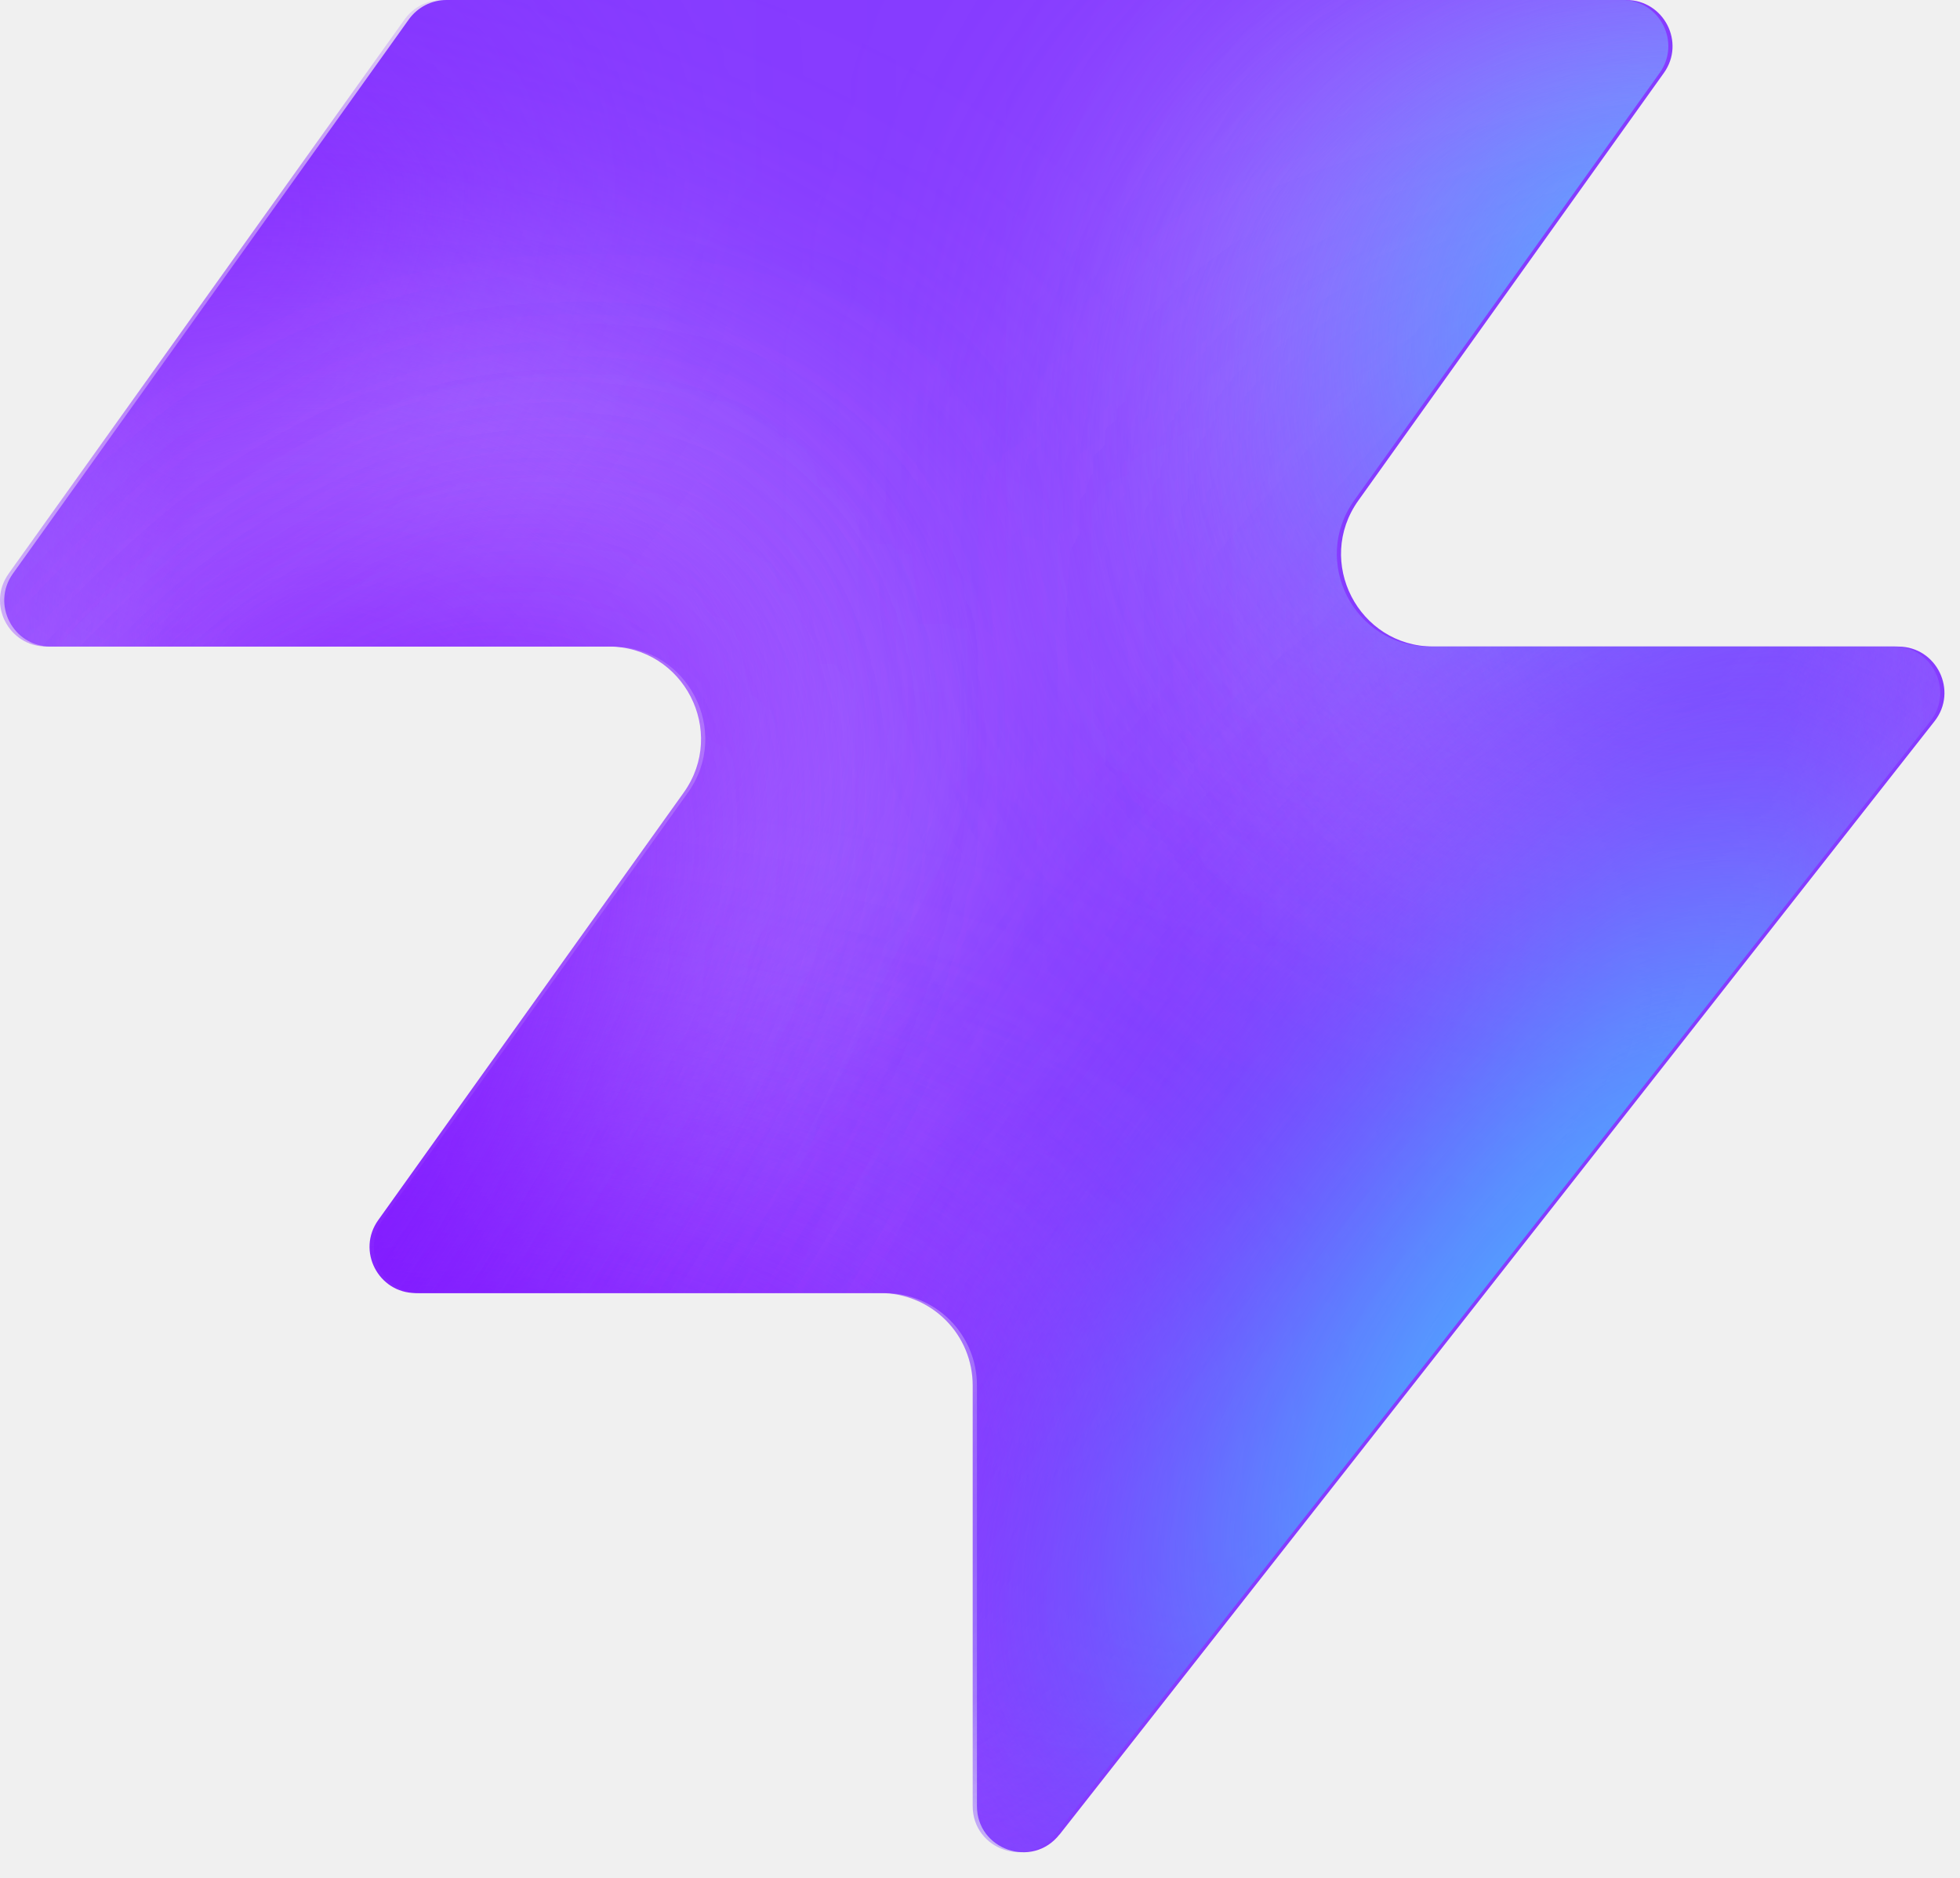
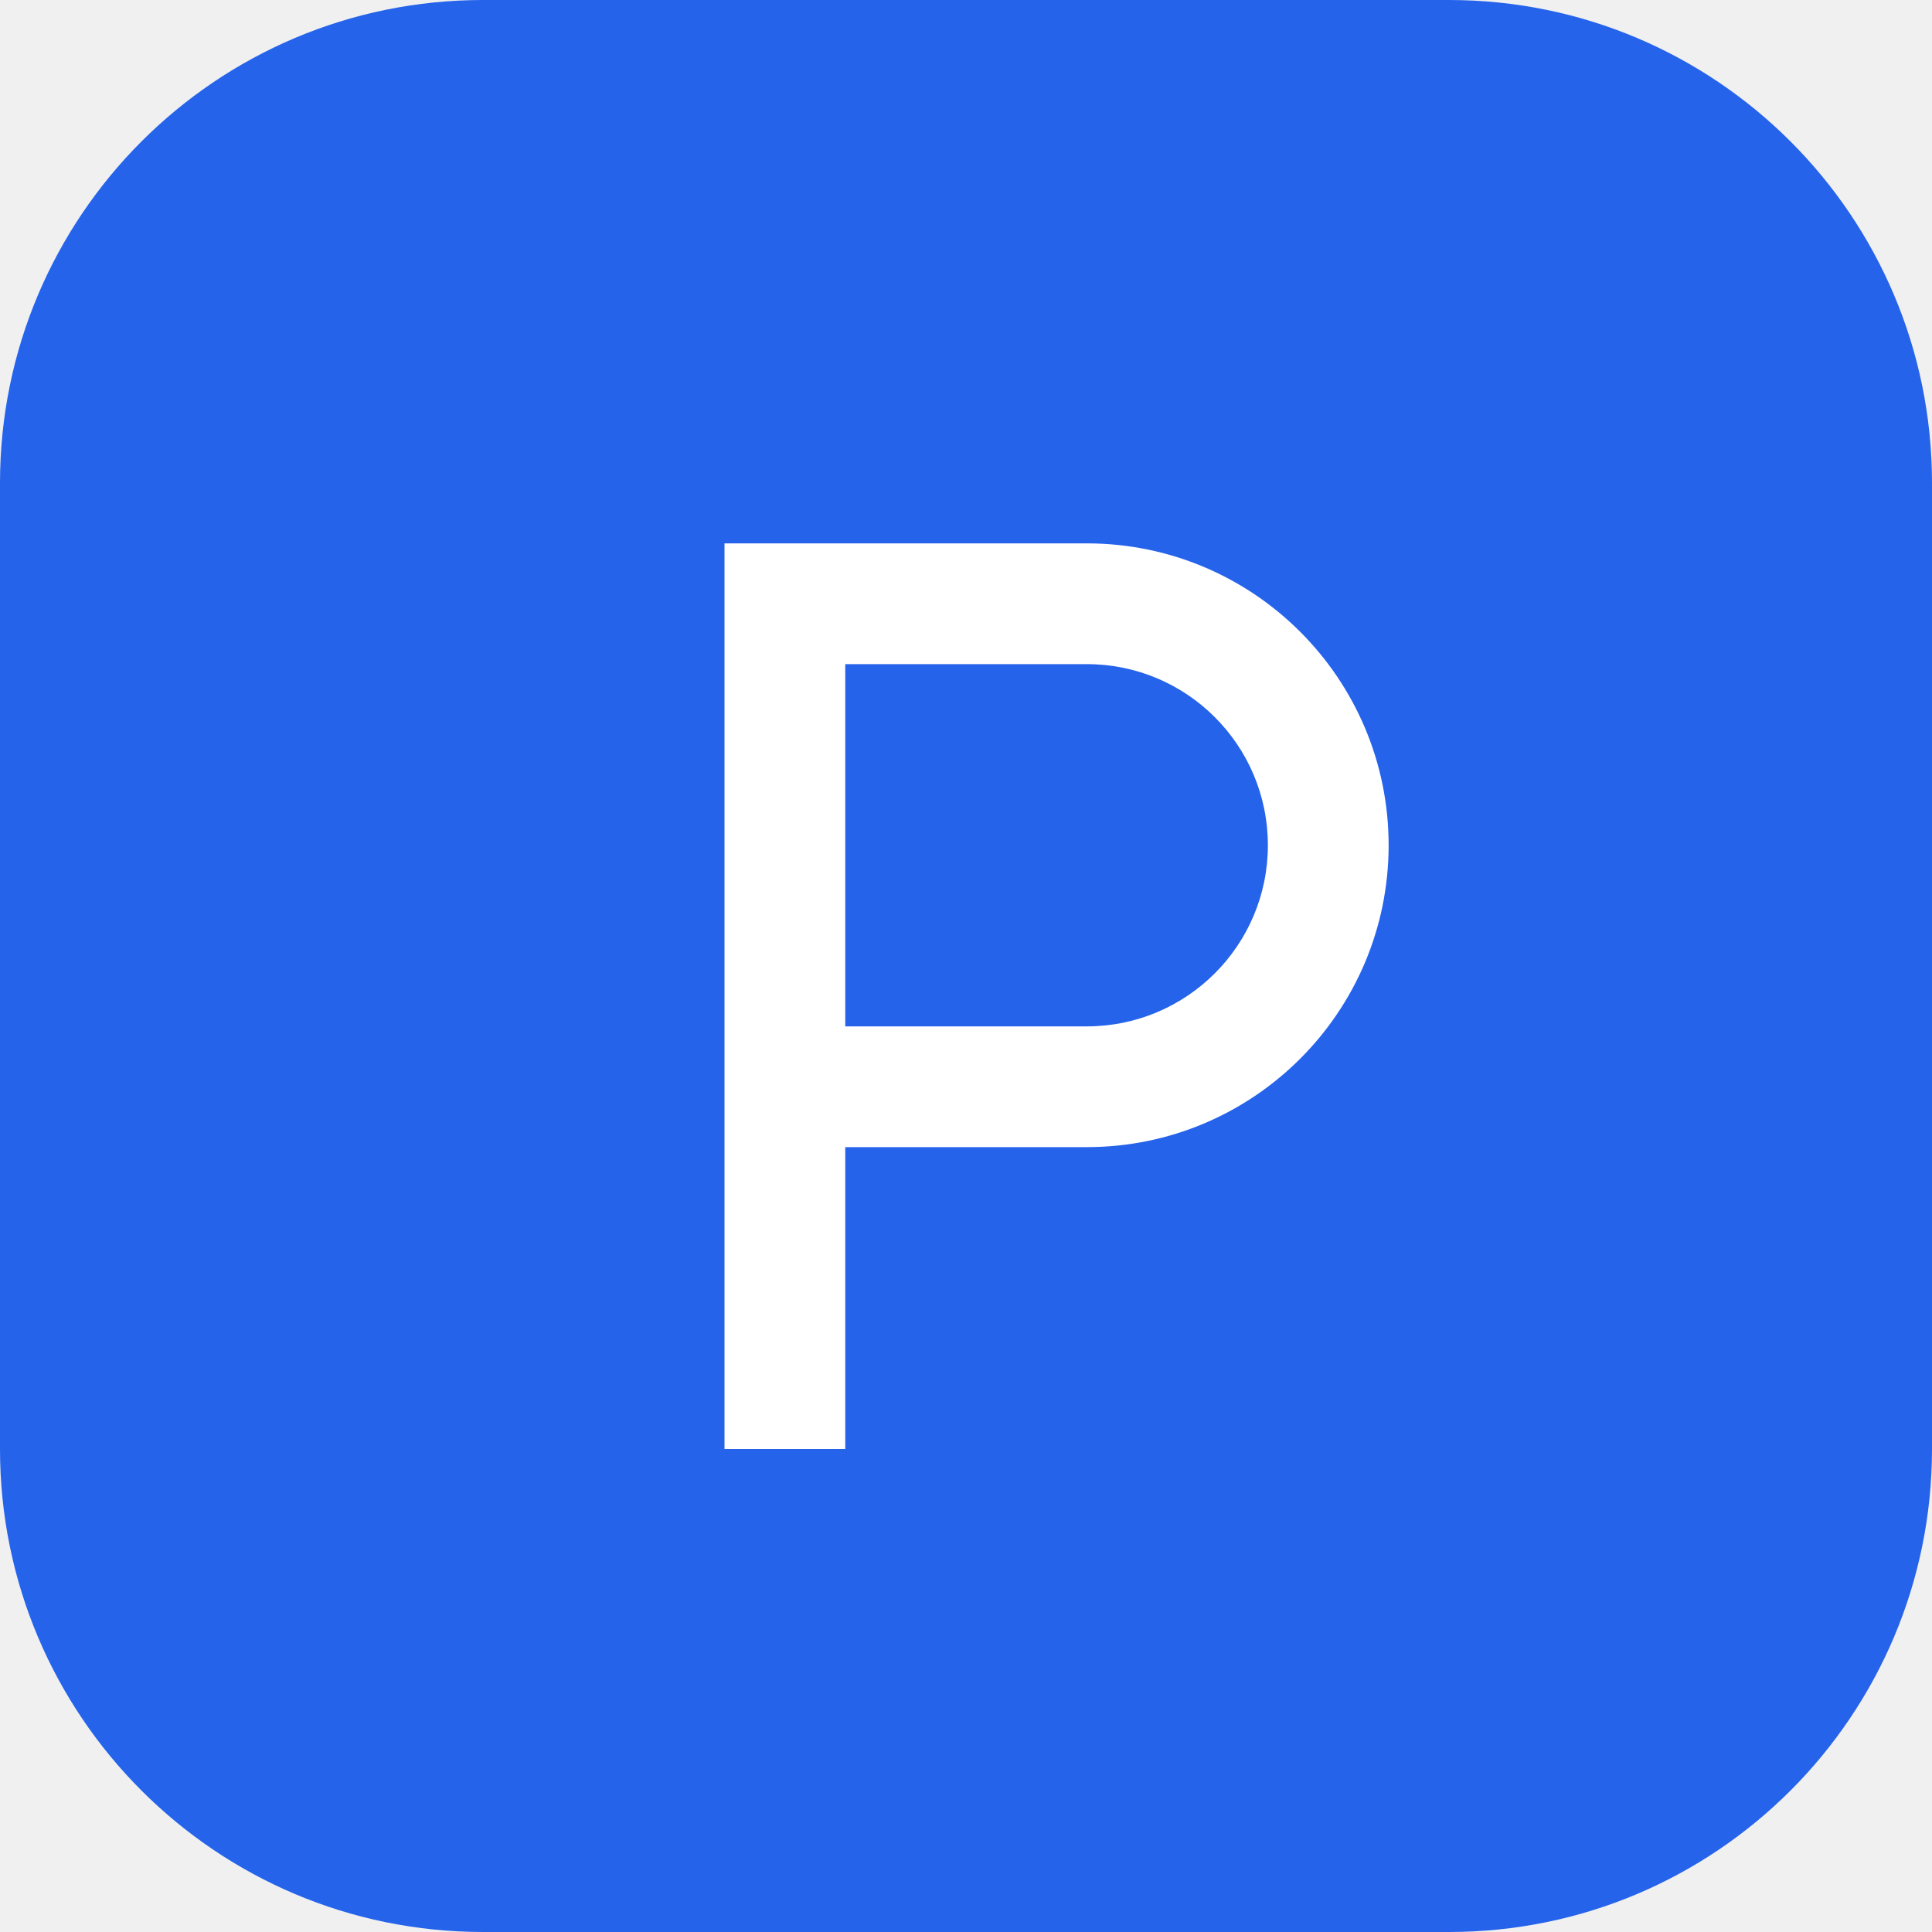
- <svg xmlns="http://www.w3.org/2000/svg" width="48" height="46" fill="none" viewBox="0 0 48 46">
-   <path fill="#863bff" d="M25.946 44.938c-.664.845-2.021.375-2.021-.698V33.937a2.26 2.26 0 0 0-2.262-2.262H10.287c-.92 0-1.456-1.04-.92-1.788l7.48-10.471c1.07-1.497 0-3.578-1.842-3.578H1.237c-.92 0-1.456-1.04-.92-1.788L10.013.474c.214-.297.556-.474.92-.474h28.894c.92 0 1.456 1.04.92 1.788l-7.48 10.471c-1.07 1.498 0 3.579 1.842 3.579h11.377c.943 0 1.473 1.088.89 1.83L25.947 44.94z" style="fill:#863bff;fill:color(display-p3 .525 .23 1);fill-opacity:1" />
-   <mask id="a" width="48" height="46" x="0" y="0" maskUnits="userSpaceOnUse" style="mask-type:alpha">
-     <path fill="#000" d="M25.842 44.938c-.664.844-2.021.375-2.021-.698V33.937a2.26 2.26 0 0 0-2.262-2.262H10.183c-.92 0-1.456-1.04-.92-1.788l7.48-10.471c1.07-1.498 0-3.579-1.842-3.579H1.133c-.92 0-1.456-1.04-.92-1.787L9.91.473c.214-.297.556-.474.92-.474h28.894c.92 0 1.456 1.04.92 1.788l-7.48 10.471c-1.07 1.498 0 3.578 1.842 3.578h11.377c.943 0 1.473 1.088.89 1.832L25.843 44.94z" style="fill:#000;fill-opacity:1" />
-   </mask>
-   <g mask="url(#a)">
-     <g filter="url(#b)">
-       <ellipse cx="5.508" cy="14.704" fill="#ede6ff" rx="5.508" ry="14.704" style="fill:#ede6ff;fill:color(display-p3 .927 .903 1);fill-opacity:1" transform="matrix(.00324 1 1 -.00324 -4.47 31.516)" />
-     </g>
-     <g filter="url(#c)">
-       <ellipse cx="10.399" cy="29.851" fill="#ede6ff" rx="10.399" ry="29.851" style="fill:#ede6ff;fill:color(display-p3 .927 .903 1);fill-opacity:1" transform="matrix(.00324 1 1 -.00324 -39.328 7.883)" />
-     </g>
-     <g filter="url(#d)">
-       <ellipse cx="5.508" cy="30.487" fill="#7e14ff" rx="5.508" ry="30.487" style="fill:#7e14ff;fill:color(display-p3 .492 .077 1);fill-opacity:1" transform="rotate(89.814 -25.913 -14.639)scale(1 -1)" />
-     </g>
-     <g filter="url(#e)">
-       <ellipse cx="5.508" cy="30.599" fill="#7e14ff" rx="5.508" ry="30.599" style="fill:#7e14ff;fill:color(display-p3 .492 .077 1);fill-opacity:1" transform="rotate(89.814 -32.644 -3.334)scale(1 -1)" />
-     </g>
-     <g filter="url(#f)">
-       <ellipse cx="5.508" cy="30.599" fill="#7e14ff" rx="5.508" ry="30.599" style="fill:#7e14ff;fill:color(display-p3 .492 .077 1);fill-opacity:1" transform="matrix(.00324 1 1 -.00324 -34.34 30.47)" />
-     </g>
-     <g filter="url(#g)">
-       <ellipse cx="14.072" cy="22.078" fill="#ede6ff" rx="14.072" ry="22.078" style="fill:#ede6ff;fill:color(display-p3 .927 .903 1);fill-opacity:1" transform="rotate(93.35 24.506 48.493)scale(-1 1)" />
-     </g>
-     <g filter="url(#h)">
-       <ellipse cx="3.47" cy="21.501" fill="#7e14ff" rx="3.47" ry="21.501" style="fill:#7e14ff;fill:color(display-p3 .492 .077 1);fill-opacity:1" transform="rotate(89.009 28.708 47.59)scale(-1 1)" />
-     </g>
-     <g filter="url(#i)">
-       <ellipse cx="3.47" cy="21.501" fill="#7e14ff" rx="3.47" ry="21.501" style="fill:#7e14ff;fill:color(display-p3 .492 .077 1);fill-opacity:1" transform="rotate(89.009 28.708 47.59)scale(-1 1)" />
-     </g>
-     <g filter="url(#j)">
-       <ellipse cx=".387" cy="8.972" fill="#7e14ff" rx="4.407" ry="29.108" style="fill:#7e14ff;fill:color(display-p3 .492 .077 1);fill-opacity:1" transform="rotate(39.51 .387 8.972)" />
-     </g>
-     <g filter="url(#k)">
-       <ellipse cx="47.523" cy="-6.092" fill="#7e14ff" rx="4.407" ry="29.108" style="fill:#7e14ff;fill:color(display-p3 .492 .077 1);fill-opacity:1" transform="rotate(37.892 47.523 -6.092)" />
-     </g>
-     <g filter="url(#l)">
-       <ellipse cx="41.412" cy="6.333" fill="#47bfff" rx="5.971" ry="9.665" style="fill:#47bfff;fill:color(display-p3 .28 .748 1);fill-opacity:1" transform="rotate(37.892 41.412 6.333)" />
-     </g>
-     <g filter="url(#m)">
-       <ellipse cx="-1.879" cy="38.332" fill="#7e14ff" rx="4.407" ry="29.108" style="fill:#7e14ff;fill:color(display-p3 .492 .077 1);fill-opacity:1" transform="rotate(37.892 -1.88 38.332)" />
-     </g>
-     <g filter="url(#n)">
-       <ellipse cx="-1.879" cy="38.332" fill="#7e14ff" rx="4.407" ry="29.108" style="fill:#7e14ff;fill:color(display-p3 .492 .077 1);fill-opacity:1" transform="rotate(37.892 -1.88 38.332)" />
-     </g>
-     <g filter="url(#o)">
-       <ellipse cx="35.651" cy="29.907" fill="#7e14ff" rx="4.407" ry="29.108" style="fill:#7e14ff;fill:color(display-p3 .492 .077 1);fill-opacity:1" transform="rotate(37.892 35.651 29.907)" />
-     </g>
-     <g filter="url(#p)">
-       <ellipse cx="38.418" cy="32.4" fill="#47bfff" rx="5.971" ry="15.297" style="fill:#47bfff;fill:color(display-p3 .28 .748 1);fill-opacity:1" transform="rotate(37.892 38.418 32.4)" />
-     </g>
-   </g>
-   <defs>
-     <filter id="b" width="60.045" height="41.654" x="-19.77" y="16.149" color-interpolation-filters="sRGB" filterUnits="userSpaceOnUse">
-       <feFlood flood-opacity="0" result="BackgroundImageFix" />
-       <feBlend in="SourceGraphic" in2="BackgroundImageFix" result="shape" />
-       <feGaussianBlur result="effect1_foregroundBlur_2002_17158" stdDeviation="7.659" />
-     </filter>
-     <filter id="c" width="90.34" height="51.437" x="-54.613" y="-7.533" color-interpolation-filters="sRGB" filterUnits="userSpaceOnUse">
-       <feFlood flood-opacity="0" result="BackgroundImageFix" />
-       <feBlend in="SourceGraphic" in2="BackgroundImageFix" result="shape" />
-       <feGaussianBlur result="effect1_foregroundBlur_2002_17158" stdDeviation="7.659" />
-     </filter>
-     <filter id="d" width="79.355" height="29.4" x="-49.64" y="2.03" color-interpolation-filters="sRGB" filterUnits="userSpaceOnUse">
-       <feFlood flood-opacity="0" result="BackgroundImageFix" />
-       <feBlend in="SourceGraphic" in2="BackgroundImageFix" result="shape" />
-       <feGaussianBlur result="effect1_foregroundBlur_2002_17158" stdDeviation="4.596" />
-     </filter>
-     <filter id="e" width="79.579" height="29.4" x="-45.045" y="20.029" color-interpolation-filters="sRGB" filterUnits="userSpaceOnUse">
-       <feFlood flood-opacity="0" result="BackgroundImageFix" />
-       <feBlend in="SourceGraphic" in2="BackgroundImageFix" result="shape" />
-       <feGaussianBlur result="effect1_foregroundBlur_2002_17158" stdDeviation="4.596" />
-     </filter>
-     <filter id="f" width="79.579" height="29.4" x="-43.513" y="21.178" color-interpolation-filters="sRGB" filterUnits="userSpaceOnUse">
-       <feFlood flood-opacity="0" result="BackgroundImageFix" />
-       <feBlend in="SourceGraphic" in2="BackgroundImageFix" result="shape" />
-       <feGaussianBlur result="effect1_foregroundBlur_2002_17158" stdDeviation="4.596" />
-     </filter>
-     <filter id="g" width="74.749" height="58.852" x="15.756" y="-17.901" color-interpolation-filters="sRGB" filterUnits="userSpaceOnUse">
-       <feFlood flood-opacity="0" result="BackgroundImageFix" />
-       <feBlend in="SourceGraphic" in2="BackgroundImageFix" result="shape" />
-       <feGaussianBlur result="effect1_foregroundBlur_2002_17158" stdDeviation="7.659" />
-     </filter>
-     <filter id="h" width="61.377" height="25.362" x="23.548" y="2.284" color-interpolation-filters="sRGB" filterUnits="userSpaceOnUse">
-       <feFlood flood-opacity="0" result="BackgroundImageFix" />
-       <feBlend in="SourceGraphic" in2="BackgroundImageFix" result="shape" />
-       <feGaussianBlur result="effect1_foregroundBlur_2002_17158" stdDeviation="4.596" />
-     </filter>
-     <filter id="i" width="61.377" height="25.362" x="23.548" y="2.284" color-interpolation-filters="sRGB" filterUnits="userSpaceOnUse">
-       <feFlood flood-opacity="0" result="BackgroundImageFix" />
-       <feBlend in="SourceGraphic" in2="BackgroundImageFix" result="shape" />
-       <feGaussianBlur result="effect1_foregroundBlur_2002_17158" stdDeviation="4.596" />
-     </filter>
-     <filter id="j" width="56.045" height="63.649" x="-27.636" y="-22.853" color-interpolation-filters="sRGB" filterUnits="userSpaceOnUse">
-       <feFlood flood-opacity="0" result="BackgroundImageFix" />
-       <feBlend in="SourceGraphic" in2="BackgroundImageFix" result="shape" />
-       <feGaussianBlur result="effect1_foregroundBlur_2002_17158" stdDeviation="4.596" />
-     </filter>
-     <filter id="k" width="54.814" height="64.646" x="20.116" y="-38.415" color-interpolation-filters="sRGB" filterUnits="userSpaceOnUse">
-       <feFlood flood-opacity="0" result="BackgroundImageFix" />
-       <feBlend in="SourceGraphic" in2="BackgroundImageFix" result="shape" />
-       <feGaussianBlur result="effect1_foregroundBlur_2002_17158" stdDeviation="4.596" />
-     </filter>
-     <filter id="l" width="33.541" height="35.313" x="24.641" y="-11.323" color-interpolation-filters="sRGB" filterUnits="userSpaceOnUse">
-       <feFlood flood-opacity="0" result="BackgroundImageFix" />
-       <feBlend in="SourceGraphic" in2="BackgroundImageFix" result="shape" />
-       <feGaussianBlur result="effect1_foregroundBlur_2002_17158" stdDeviation="4.596" />
-     </filter>
-     <filter id="m" width="54.814" height="64.646" x="-29.286" y="6.009" color-interpolation-filters="sRGB" filterUnits="userSpaceOnUse">
-       <feFlood flood-opacity="0" result="BackgroundImageFix" />
-       <feBlend in="SourceGraphic" in2="BackgroundImageFix" result="shape" />
-       <feGaussianBlur result="effect1_foregroundBlur_2002_17158" stdDeviation="4.596" />
-     </filter>
-     <filter id="n" width="54.814" height="64.646" x="-29.286" y="6.009" color-interpolation-filters="sRGB" filterUnits="userSpaceOnUse">
-       <feFlood flood-opacity="0" result="BackgroundImageFix" />
-       <feBlend in="SourceGraphic" in2="BackgroundImageFix" result="shape" />
-       <feGaussianBlur result="effect1_foregroundBlur_2002_17158" stdDeviation="4.596" />
-     </filter>
-     <filter id="o" width="54.814" height="64.646" x="8.244" y="-2.416" color-interpolation-filters="sRGB" filterUnits="userSpaceOnUse">
-       <feFlood flood-opacity="0" result="BackgroundImageFix" />
-       <feBlend in="SourceGraphic" in2="BackgroundImageFix" result="shape" />
-       <feGaussianBlur result="effect1_foregroundBlur_2002_17158" stdDeviation="4.596" />
-     </filter>
-     <filter id="p" width="39.409" height="43.623" x="18.713" y="10.588" color-interpolation-filters="sRGB" filterUnits="userSpaceOnUse">
-       <feFlood flood-opacity="0" result="BackgroundImageFix" />
-       <feBlend in="SourceGraphic" in2="BackgroundImageFix" result="shape" />
-       <feGaussianBlur result="effect1_foregroundBlur_2002_17158" stdDeviation="4.596" />
-     </filter>
-   </defs>
+ <svg xmlns="http://www.w3.org/2000/svg" width="32" height="32" viewBox="0 0 32 32">
+   <rect width="32" height="32" rx="8" fill="#2563eb" />
+   <path d="M12 9H18C20.761 9 23 11.239 23 14C23 16.761 20.761 19 18 19H14V24H12V9ZM14 11V17H18C19.657 17 21 15.657 21 14C21 12.343 19.657 11 18 11H14Z" fill="white" />
</svg>
